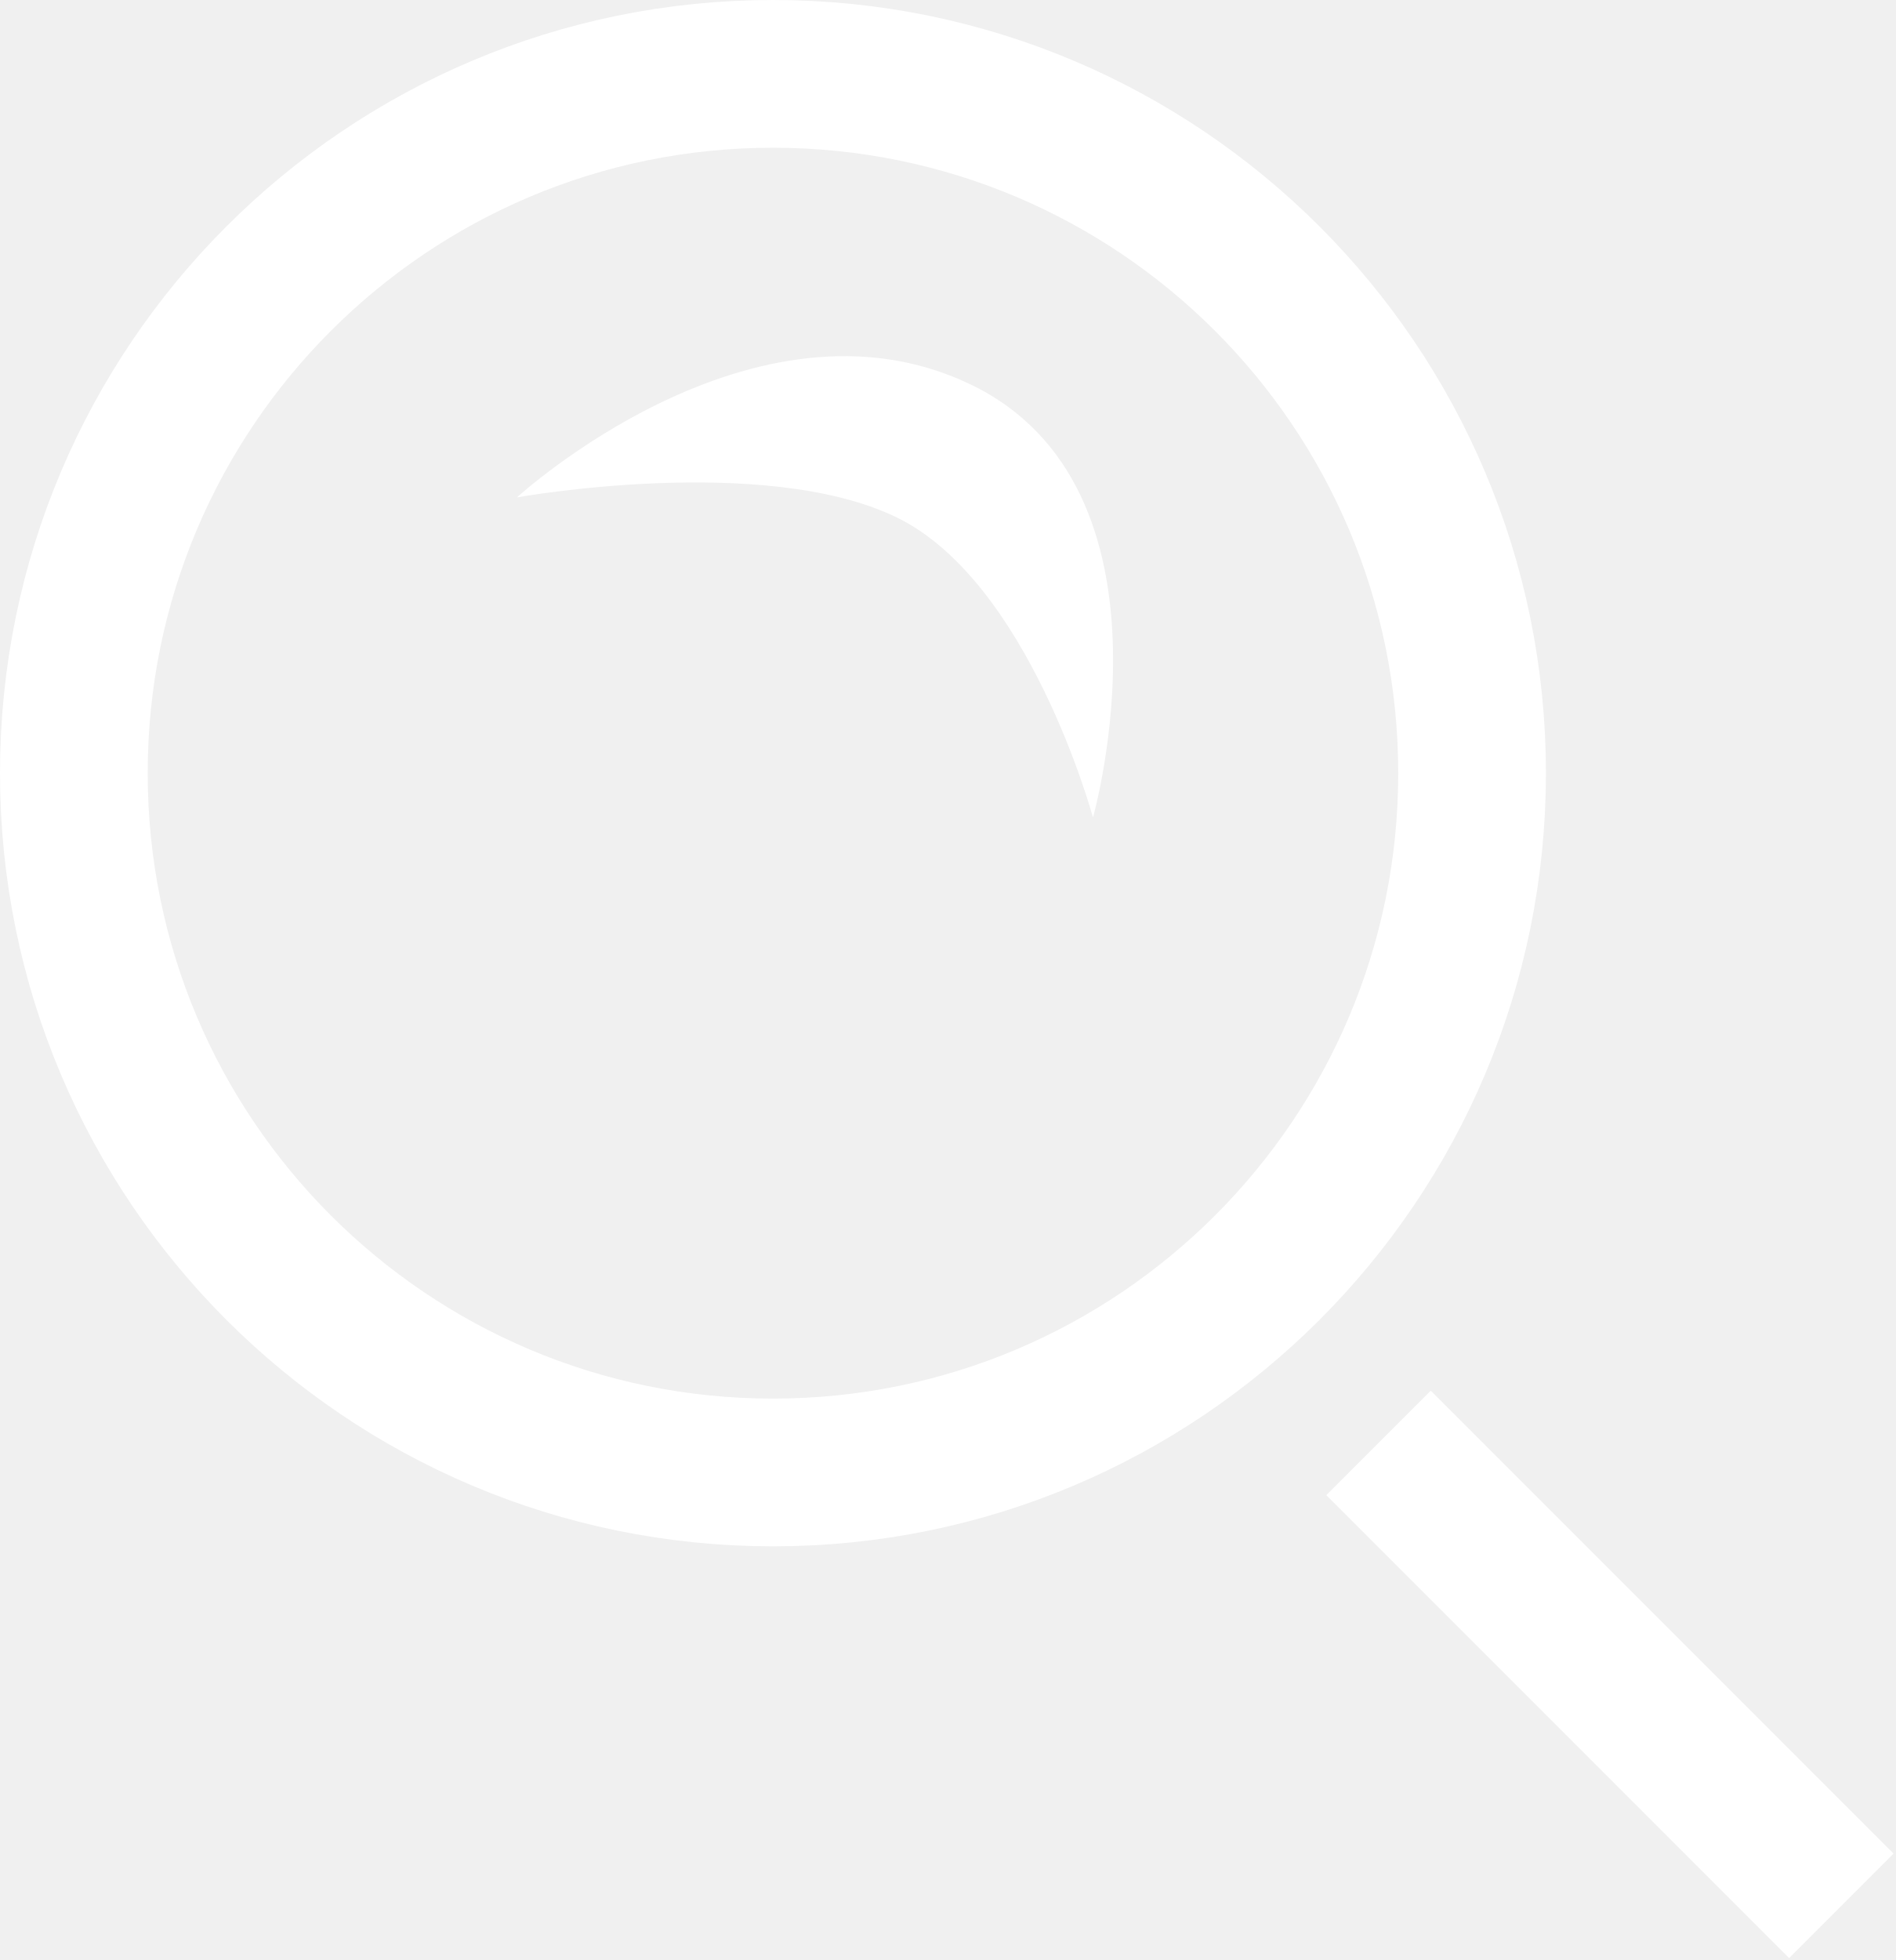
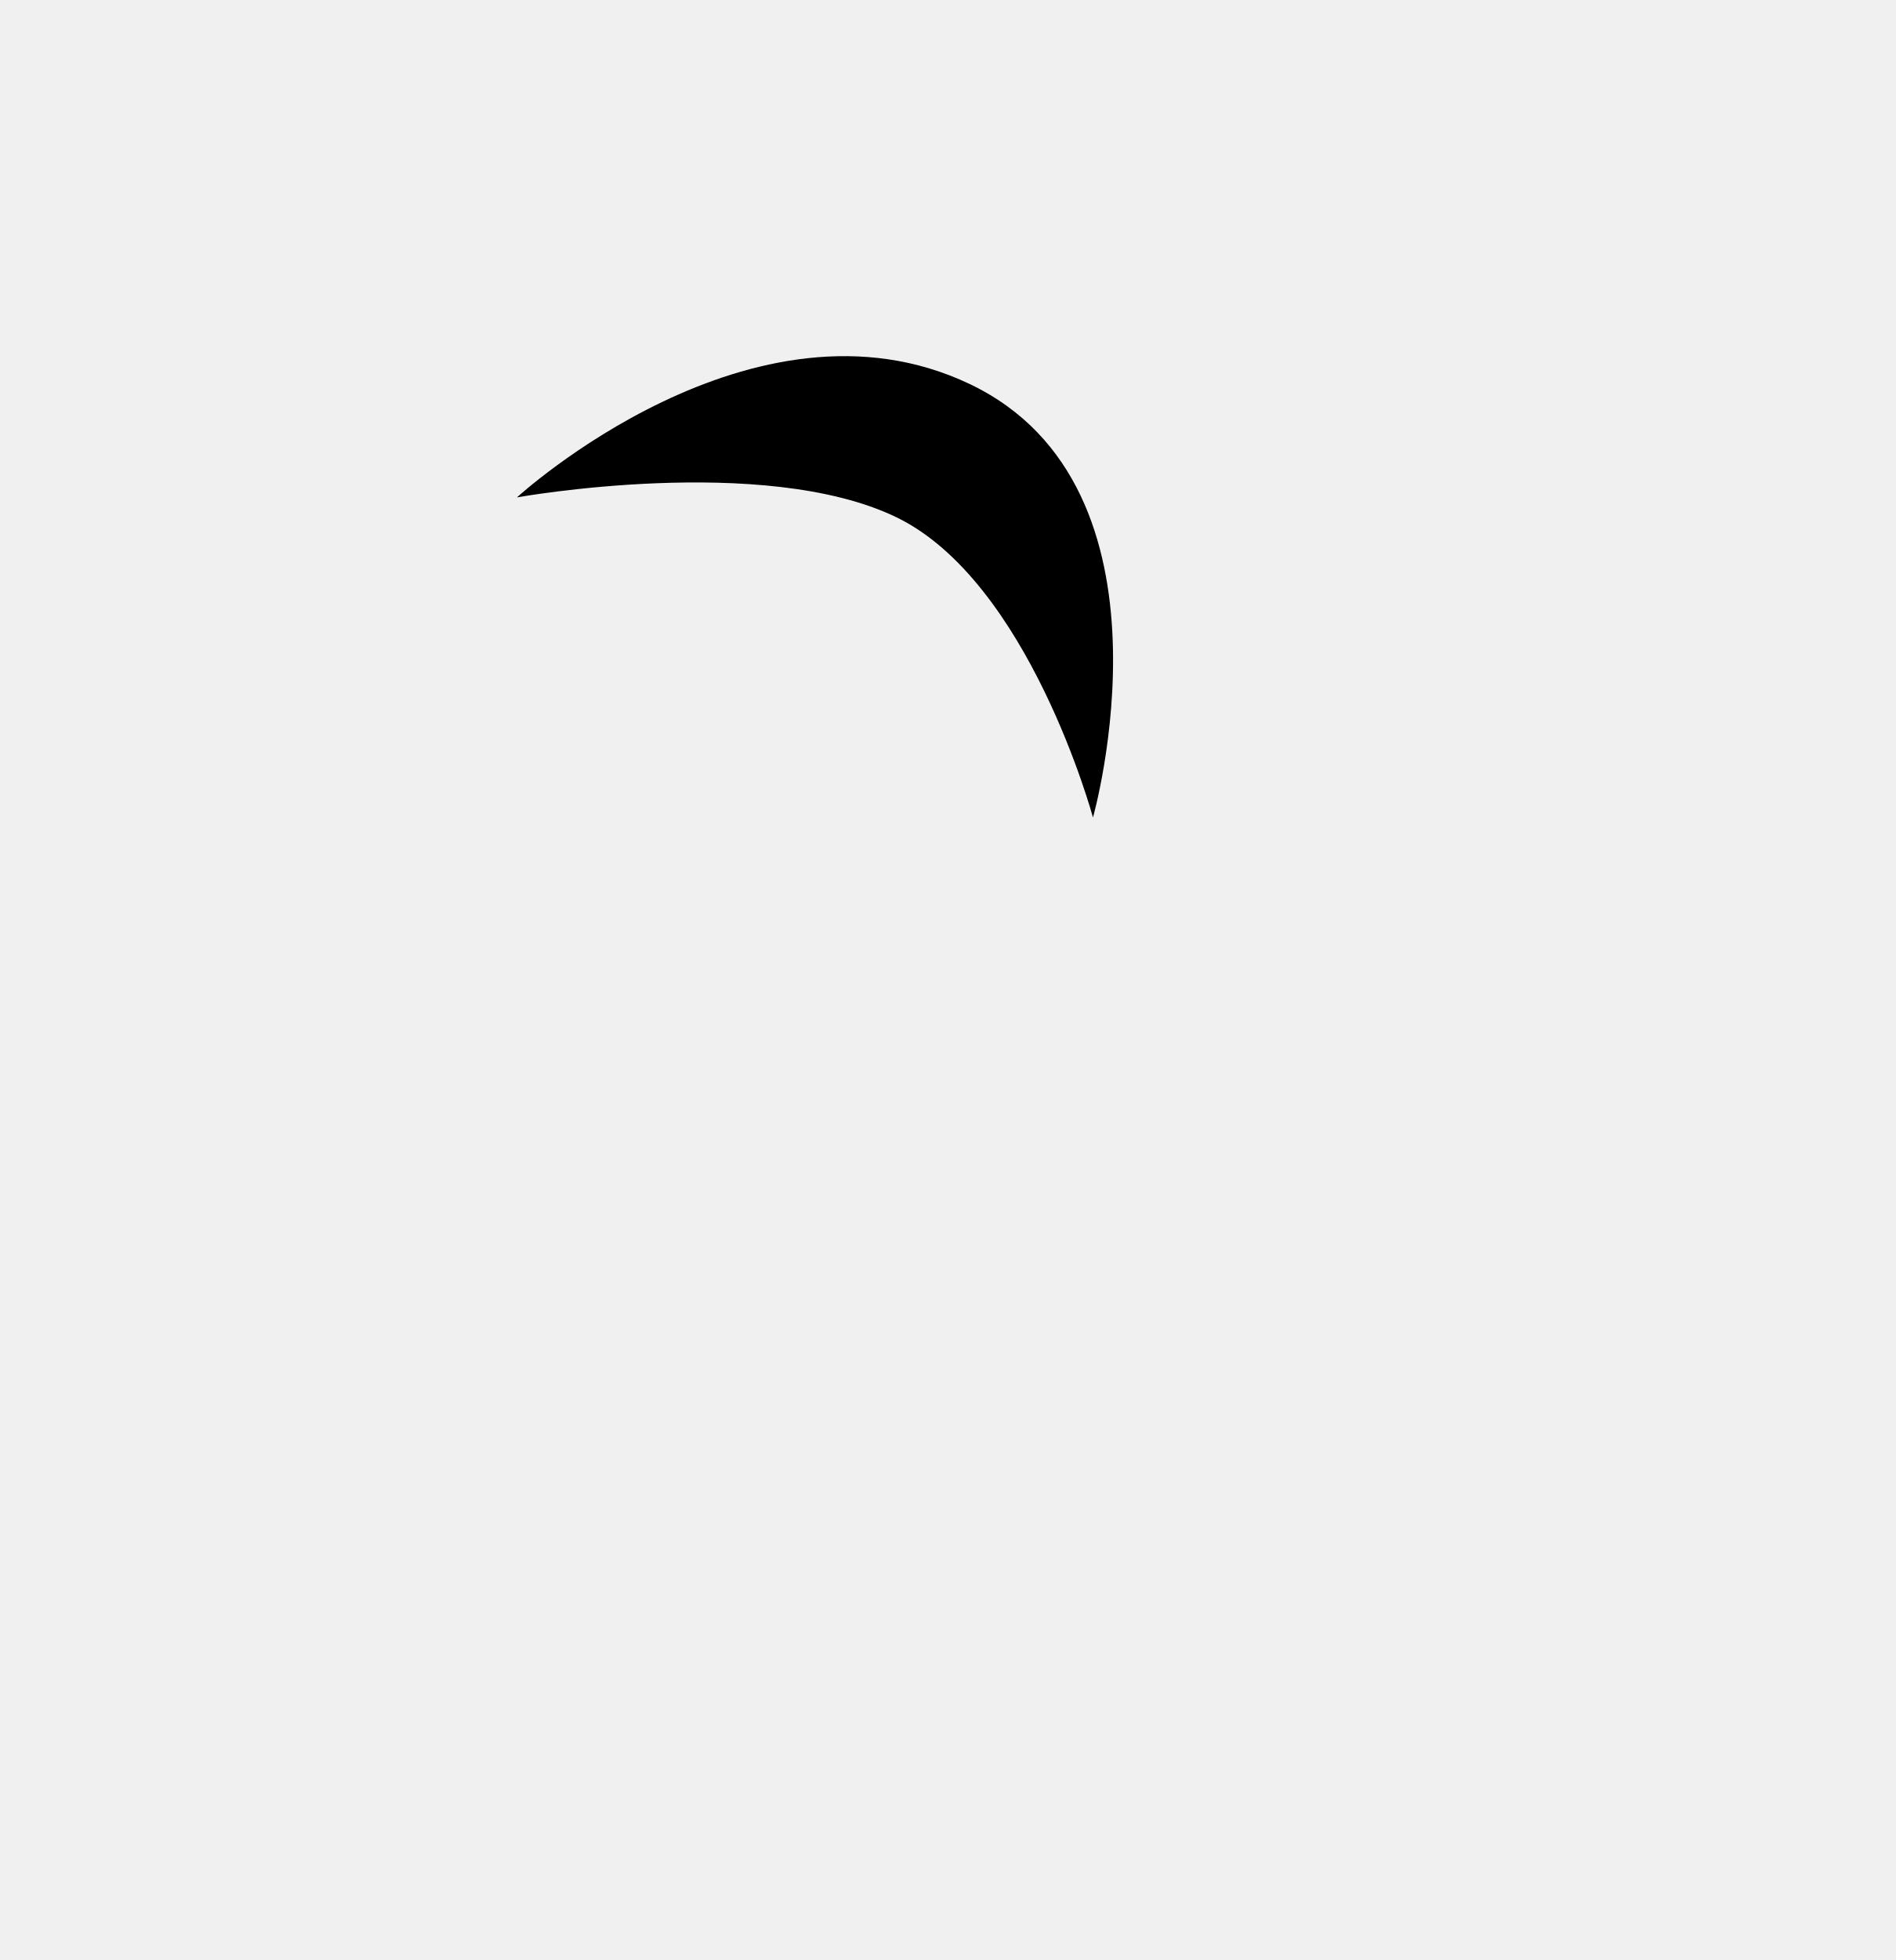
- <svg xmlns="http://www.w3.org/2000/svg" id="Layer_2_1_" viewBox="0 0 38.5 39.8">
-   <style>.st0{fill:none;stroke:#ffffff;stroke-width:3;stroke-miterlimit:10}</style>
-   <circle class="st0" cx="15.7" cy="15.7" r="14.2" />
-   <path class="st0" d="M28 29.3l9.4 9.4" />
-   <path d="M10.5 10.1s4.8-4.4 9.2-2.3 2.5 8.8 2.5 8.8-1.3-4.8-4-6.1-7.7-.4-7.7-.4z" fill="#ffffff" />
+ <svg xmlns="http://www.w3.org/2000/svg" viewBox="0 0 38.5 39.8">
+   <circle style="fill:none;stroke-width:3;stroke-miterlimit:10" cx="15.7" cy="15.7" r="14.2" />
+   <path style="fill:none;stroke-width:3;stroke-miterlimit:10" d="M28 29.3l9.4 9.4" />
+   <path d="M10.5 10.1s4.8-4.4 9.2-2.3 2.5 8.8 2.5 8.8-1.3-4.8-4-6.1-7.7-.4-7.7-.4z" style="stroke-width:3;stroke-miterlimit:10" />
</svg>
